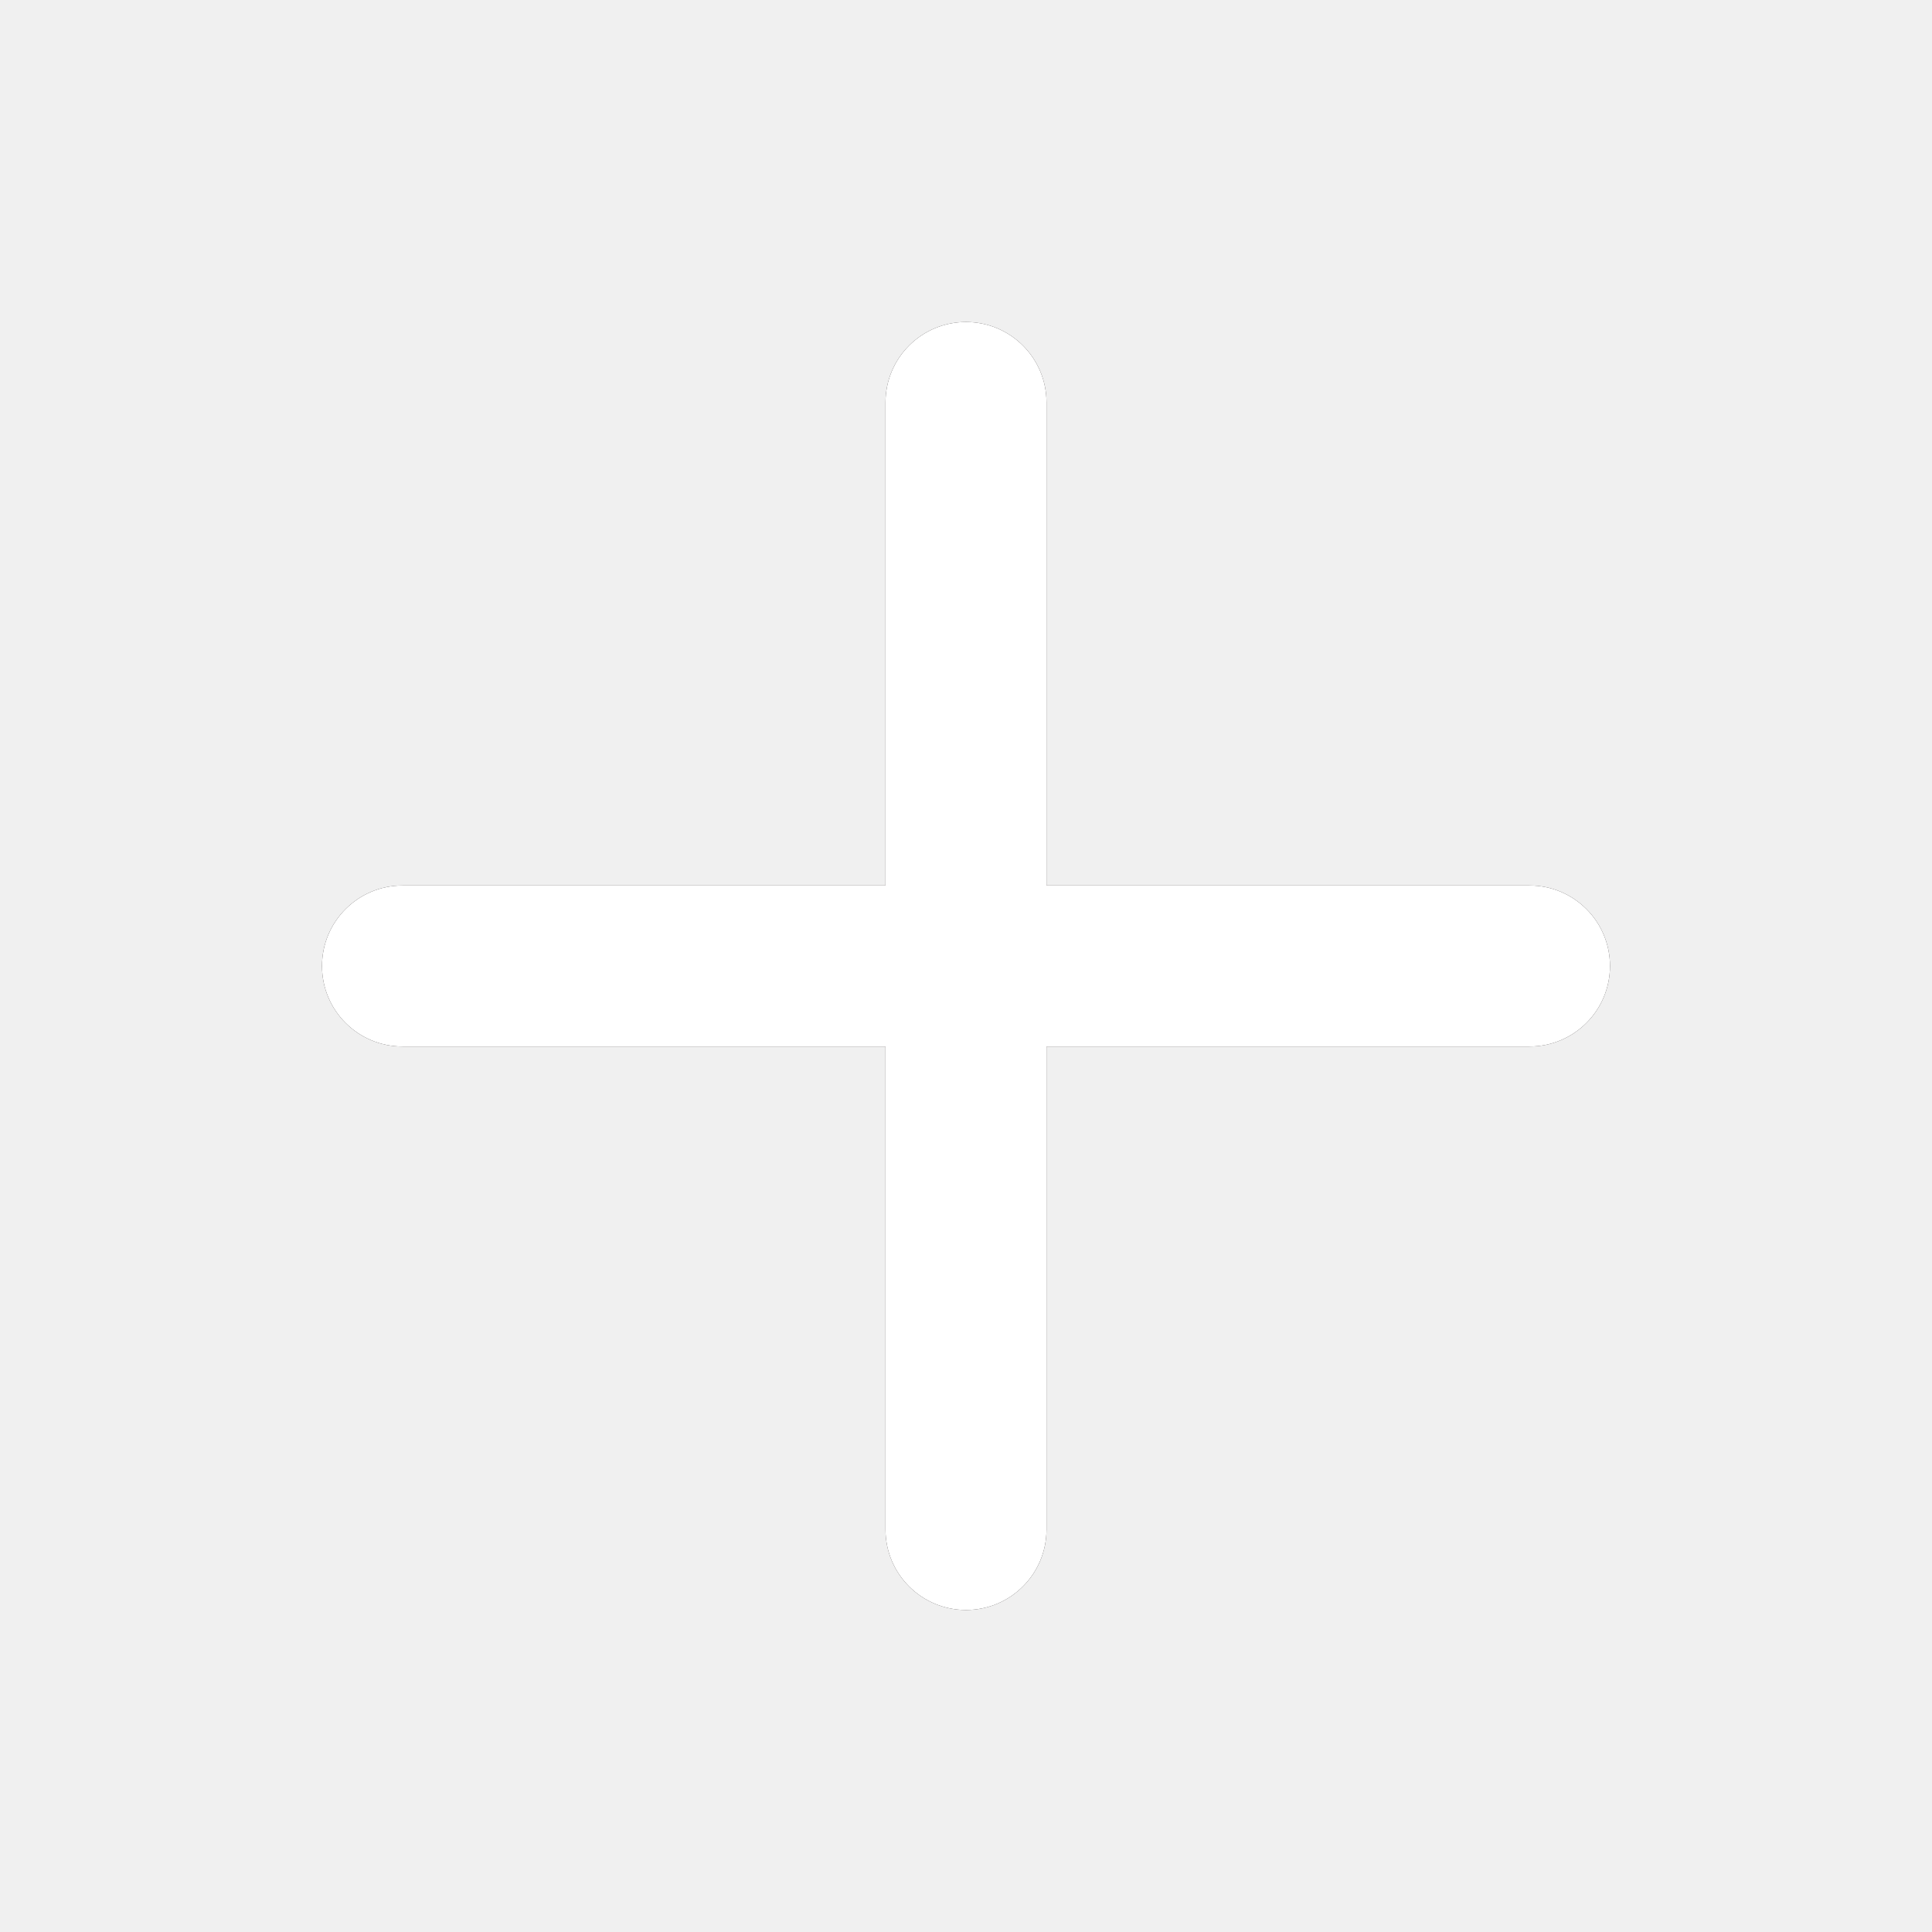
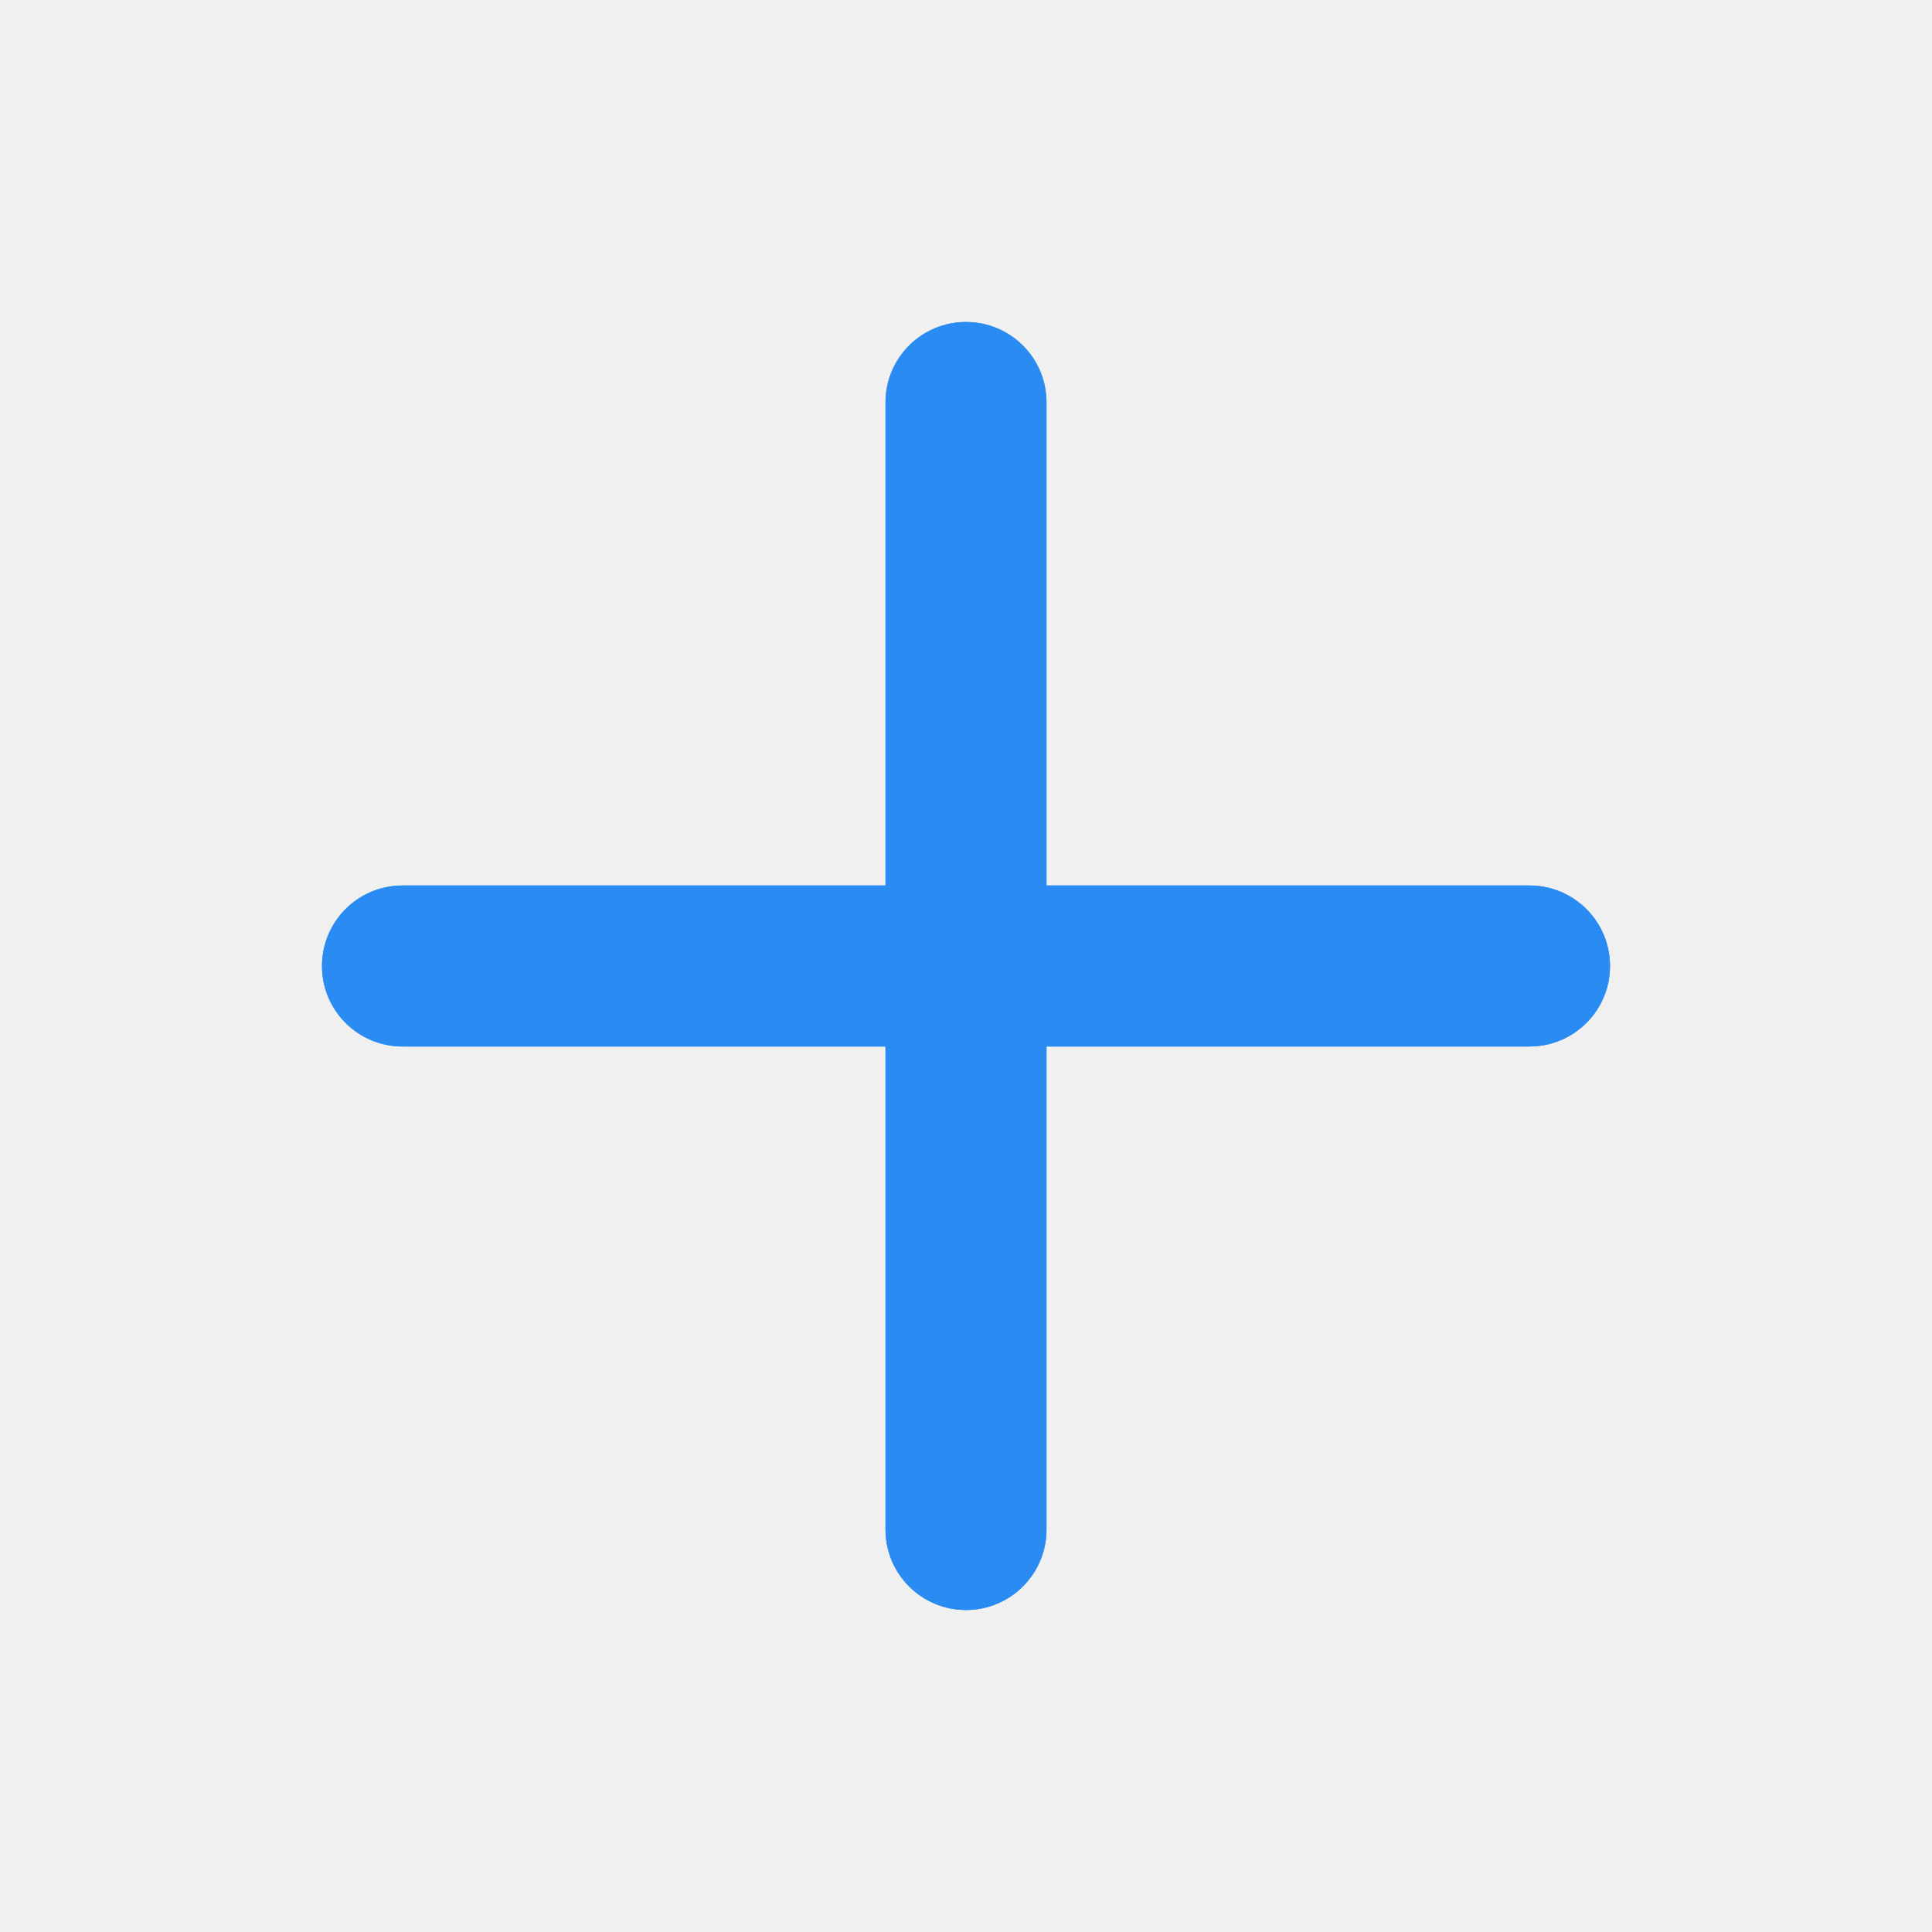
<svg xmlns="http://www.w3.org/2000/svg" width="24" height="24" viewBox="0 0 24 24" fill="none">
-   <path fill-rule="evenodd" clip-rule="evenodd" d="M19 11H13V5C13 4.447 12.552 4 12 4C11.448 4 11 4.447 11 5V11H5C4.448 11 4 11.447 4 12C4 12.553 4.448 13 5 13H11V19C11 19.553 11.448 20 12 20C12.552 20 13 19.553 13 19V13H19C19.552 13 20 12.553 20 12C20 11.447 19.552 11 19 11Z" fill="#231F20" />
+   <path fill-rule="evenodd" clip-rule="evenodd" d="M19 11H13V5C13 4.447 12.552 4 12 4C11.448 4 11 4.447 11 5V11H5C4.448 11 4 11.447 4 12C4 12.553 4.448 13 5 13H11V19C11 19.553 11.448 20 12 20C12.552 20 13 19.553 13 19V13H19C19.552 13 20 12.553 20 12C20 11.447 19.552 11 19 11Z" fill="#2a8bf2" />
  <mask id="mask0" mask-type="alpha" maskUnits="userSpaceOnUse" x="4" y="4" width="16" height="16">
    <path fill-rule="evenodd" clip-rule="evenodd" d="M19 11H13V5C13 4.447 12.552 4 12 4C11.448 4 11 4.447 11 5V11H5C4.448 11 4 11.447 4 12C4 12.553 4.448 13 5 13H11V19C11 19.553 11.448 20 12 20C12.552 20 13 19.553 13 19V13H19C19.552 13 20 12.553 20 12C20 11.447 19.552 11 19 11Z" fill="white" />
  </mask>
  <g mask="url(#mask0)">
-     <rect width="24" height="24" fill="white" />
+     <rect width="24" height="24" fill="#2a8bf2" />
  </g>
</svg>
